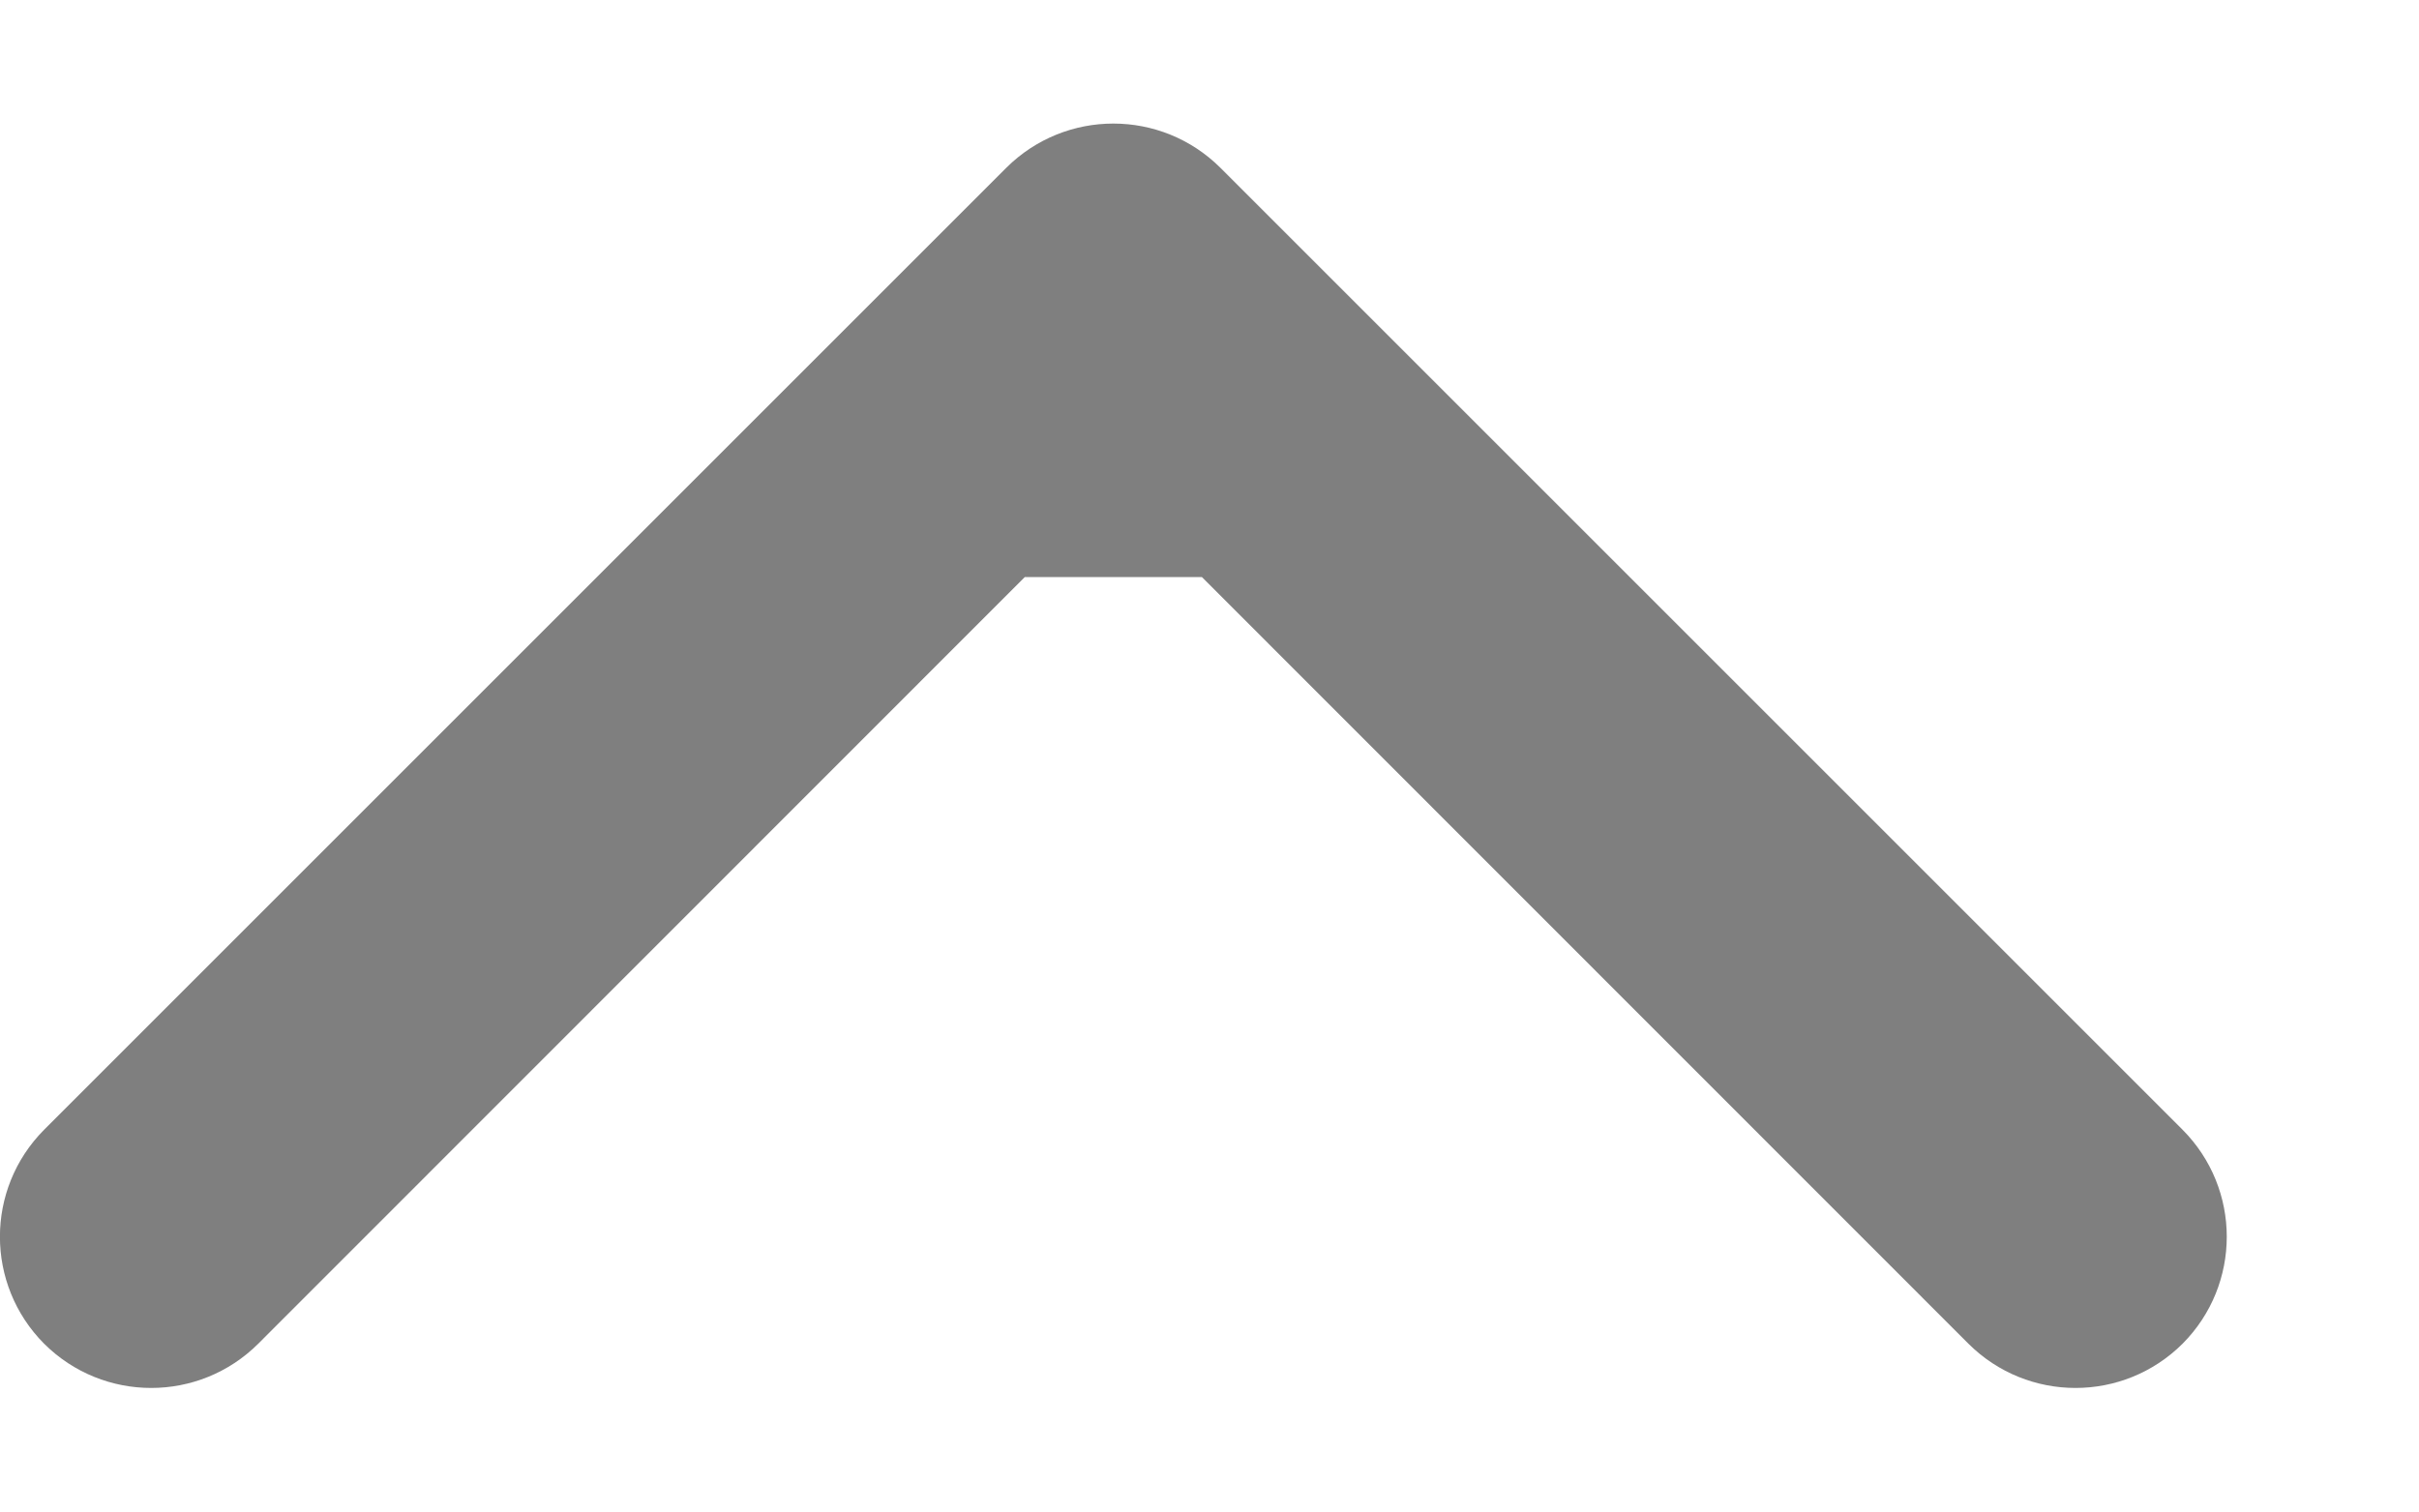
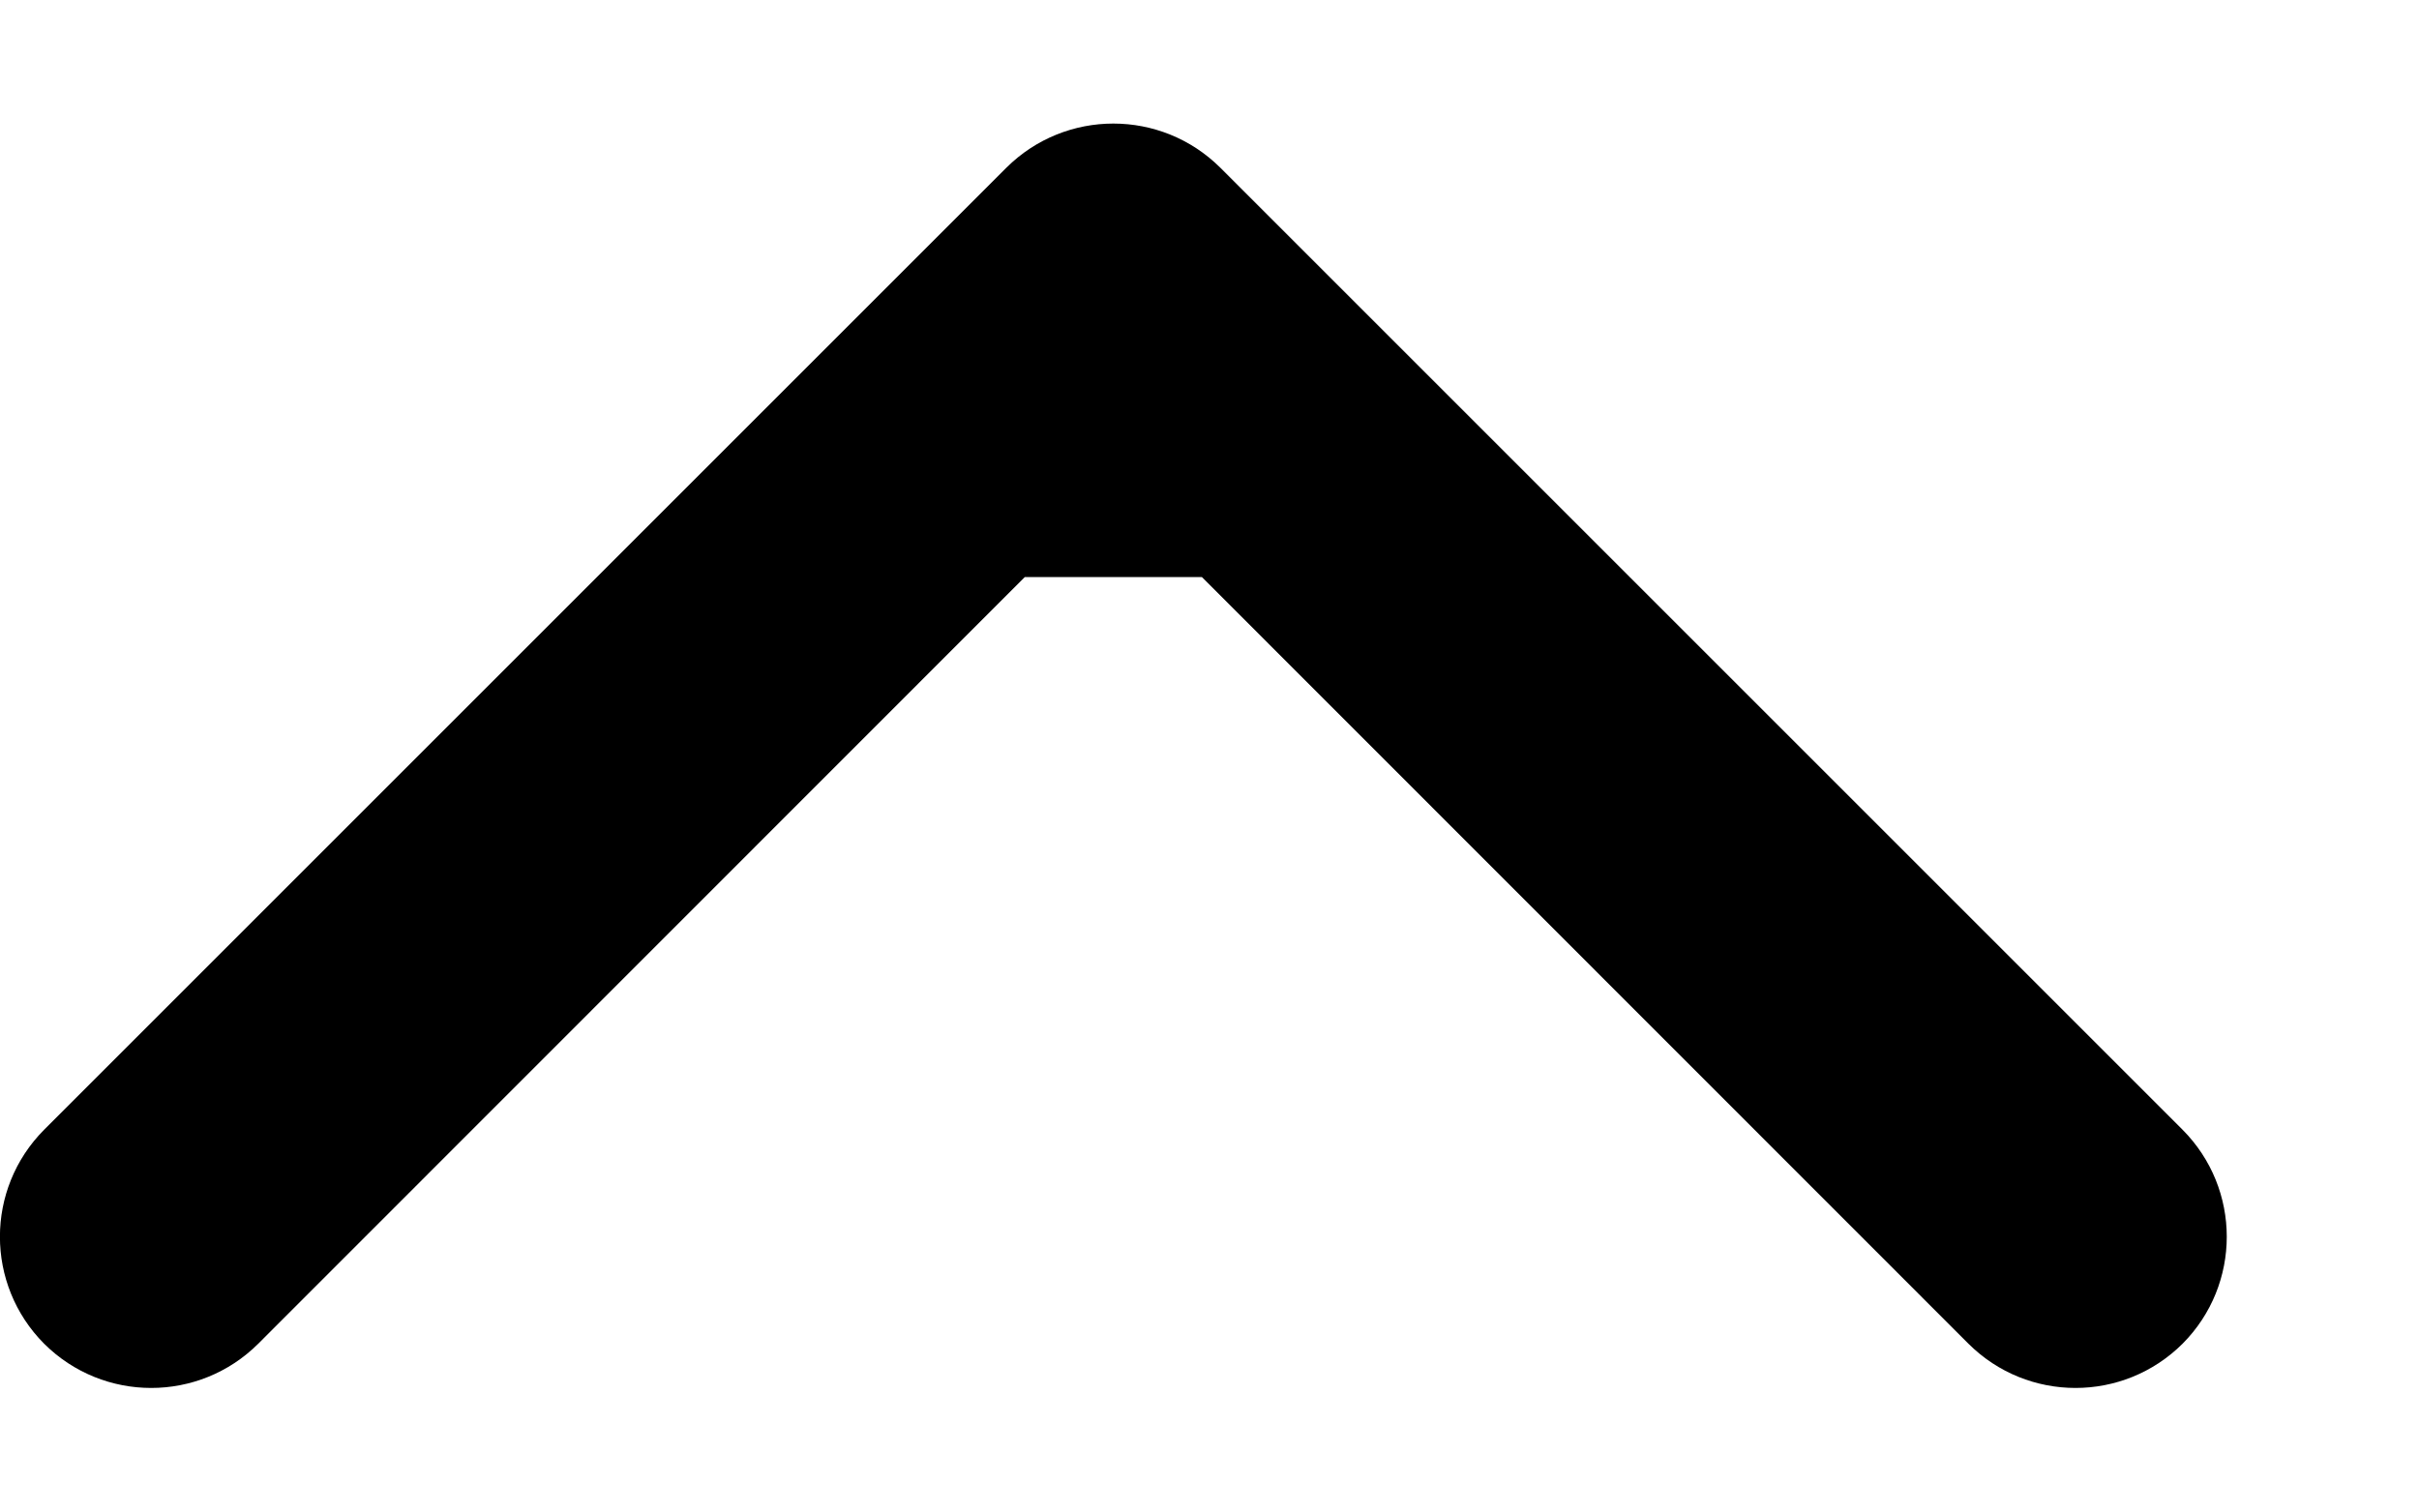
<svg xmlns="http://www.w3.org/2000/svg" width="8" height="5" viewBox="0 0 8 5" fill="none">
-   <path opacity="0.5" fill-rule="evenodd" clip-rule="evenodd" d="M0.146 3.737L3.328 0.555C3.524 0.36 3.84 0.36 4.036 0.555L7.218 3.737C7.413 3.933 7.413 4.249 7.218 4.445C7.022 4.64 6.706 4.64 6.51 4.445L3.975 1.909L3.389 1.909L0.854 4.445C0.658 4.64 0.342 4.64 0.146 4.445C-0.049 4.249 -0.049 3.933 0.146 3.737Z" fill="black" />
+   <path fill-rule="evenodd" clip-rule="evenodd" d="M0.146 3.737L3.328 0.555C3.524 0.36 3.84 0.36 4.036 0.555L7.218 3.737C7.413 3.933 7.413 4.249 7.218 4.445C7.022 4.64 6.706 4.64 6.51 4.445L3.975 1.909L3.389 1.909L0.854 4.445C0.658 4.64 0.342 4.64 0.146 4.445C-0.049 4.249 -0.049 3.933 0.146 3.737Z" fill="black" />
</svg>
